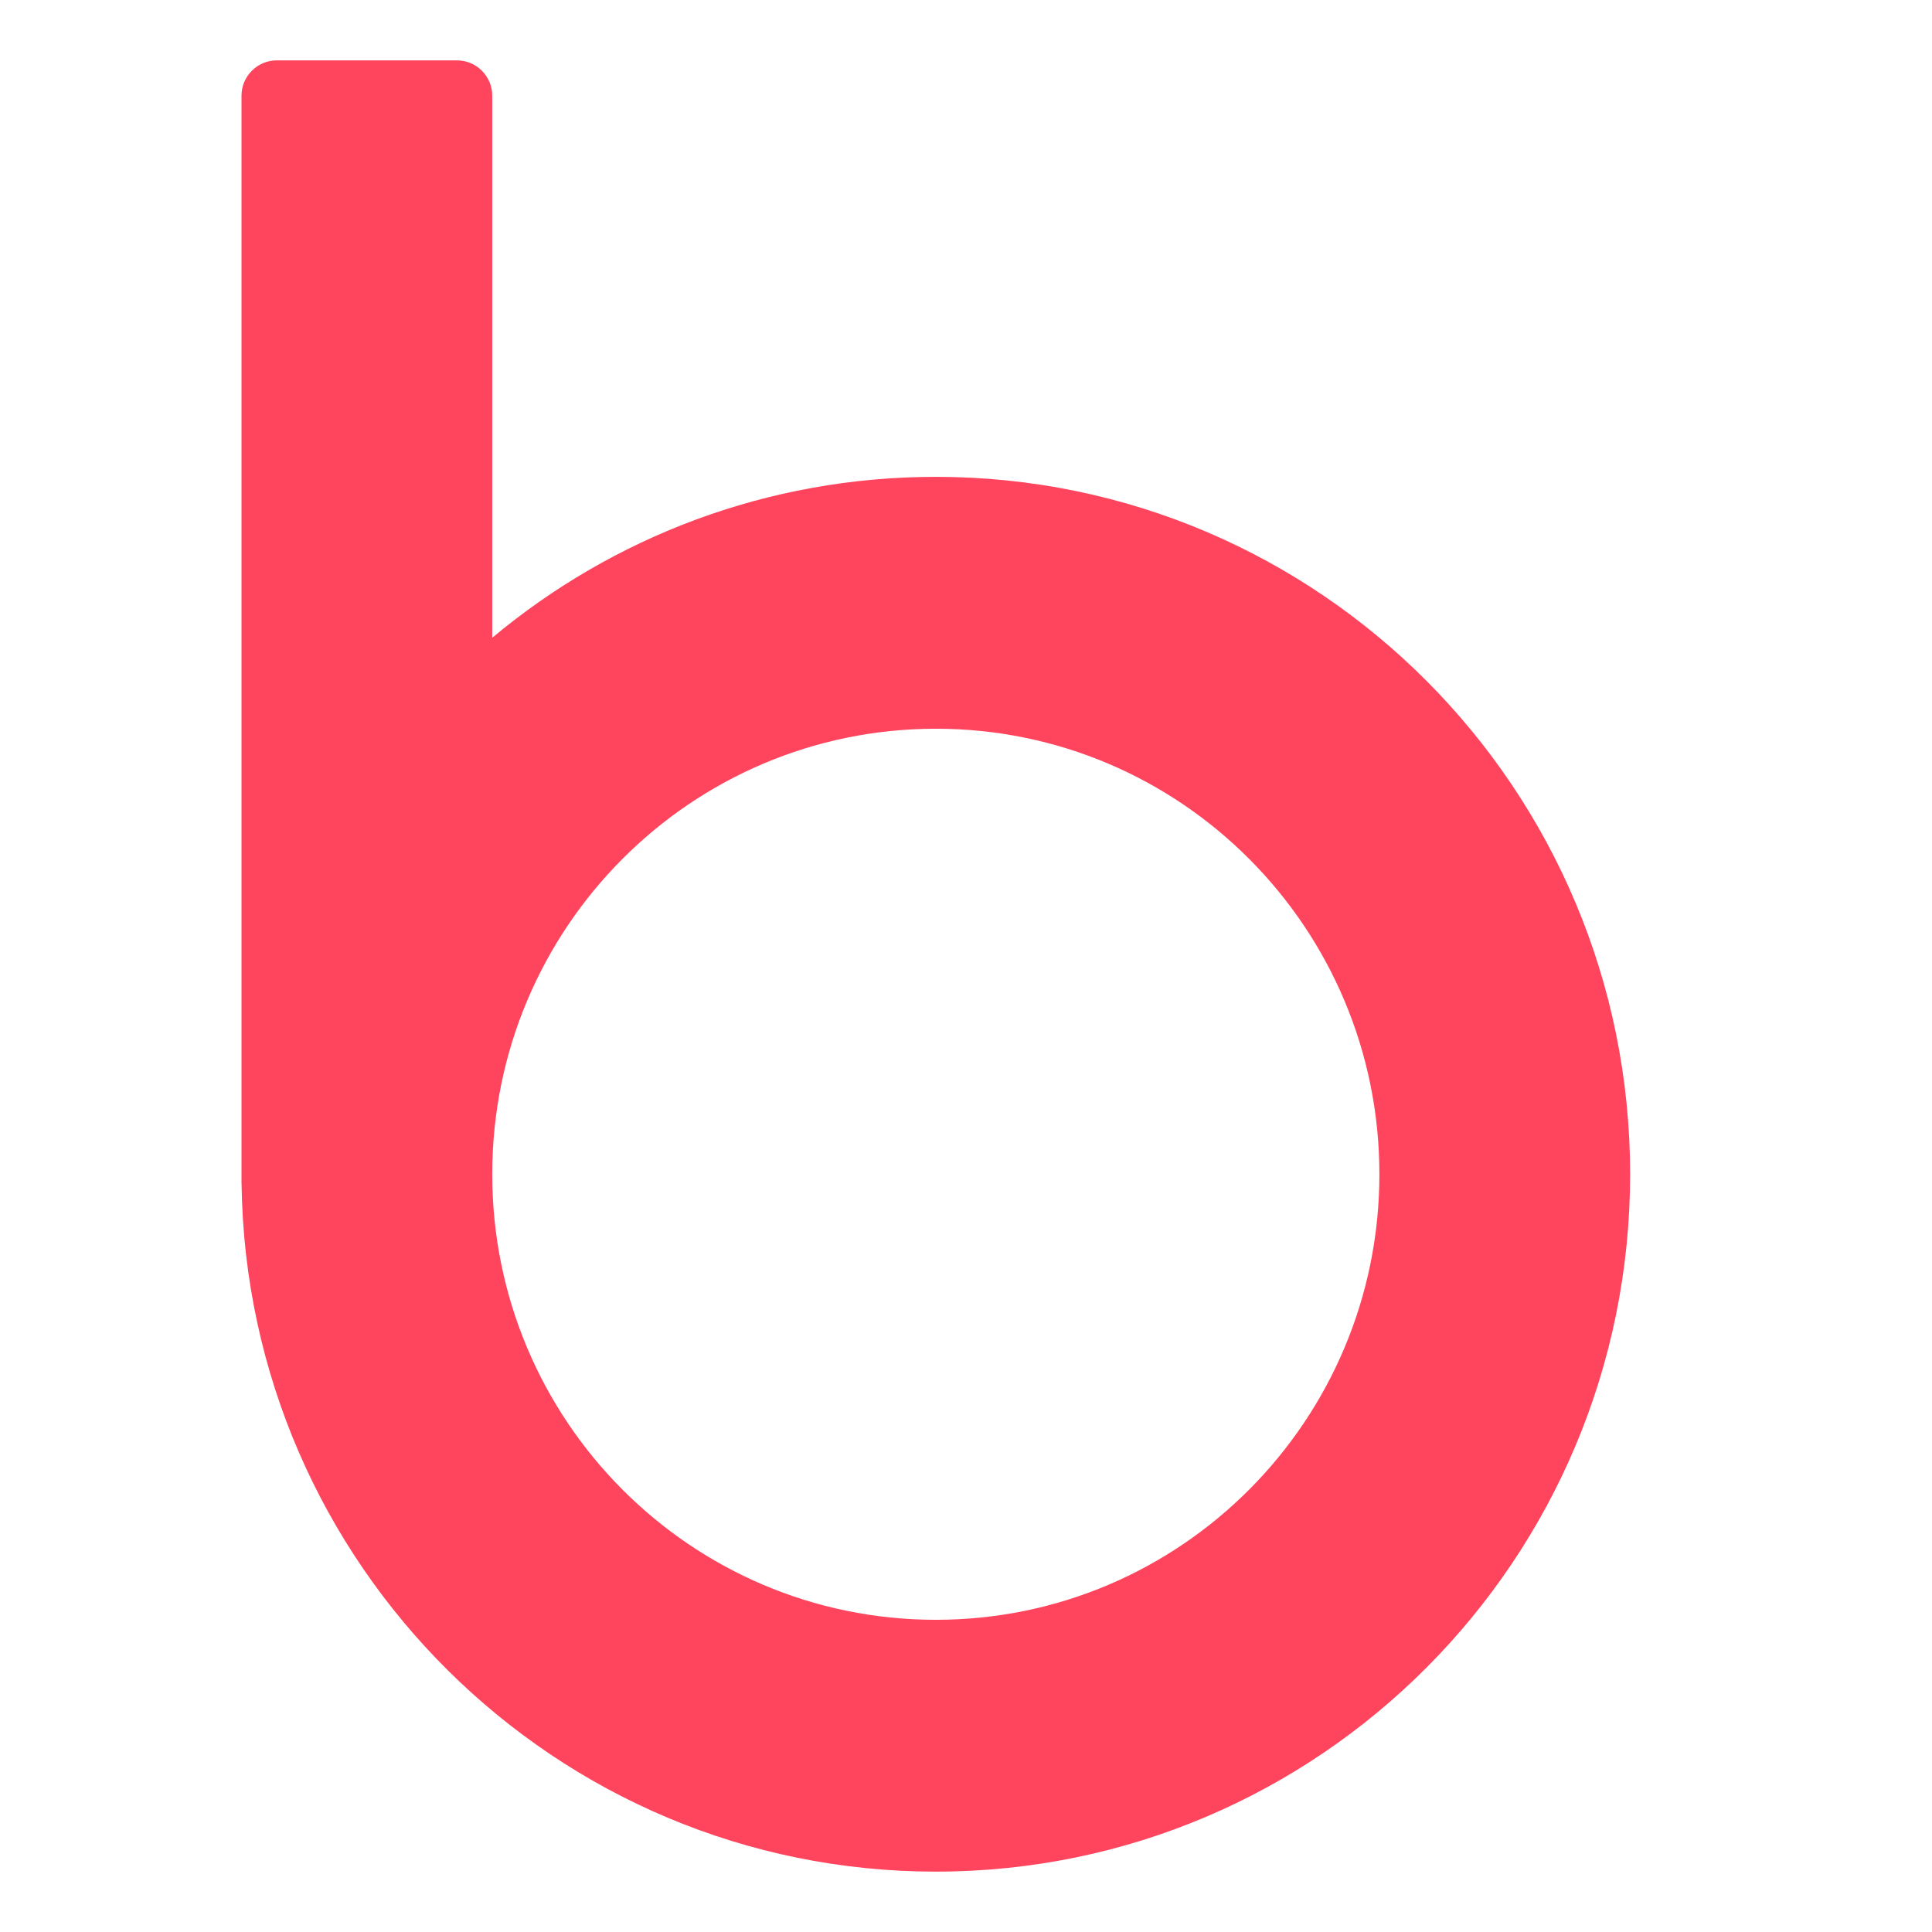
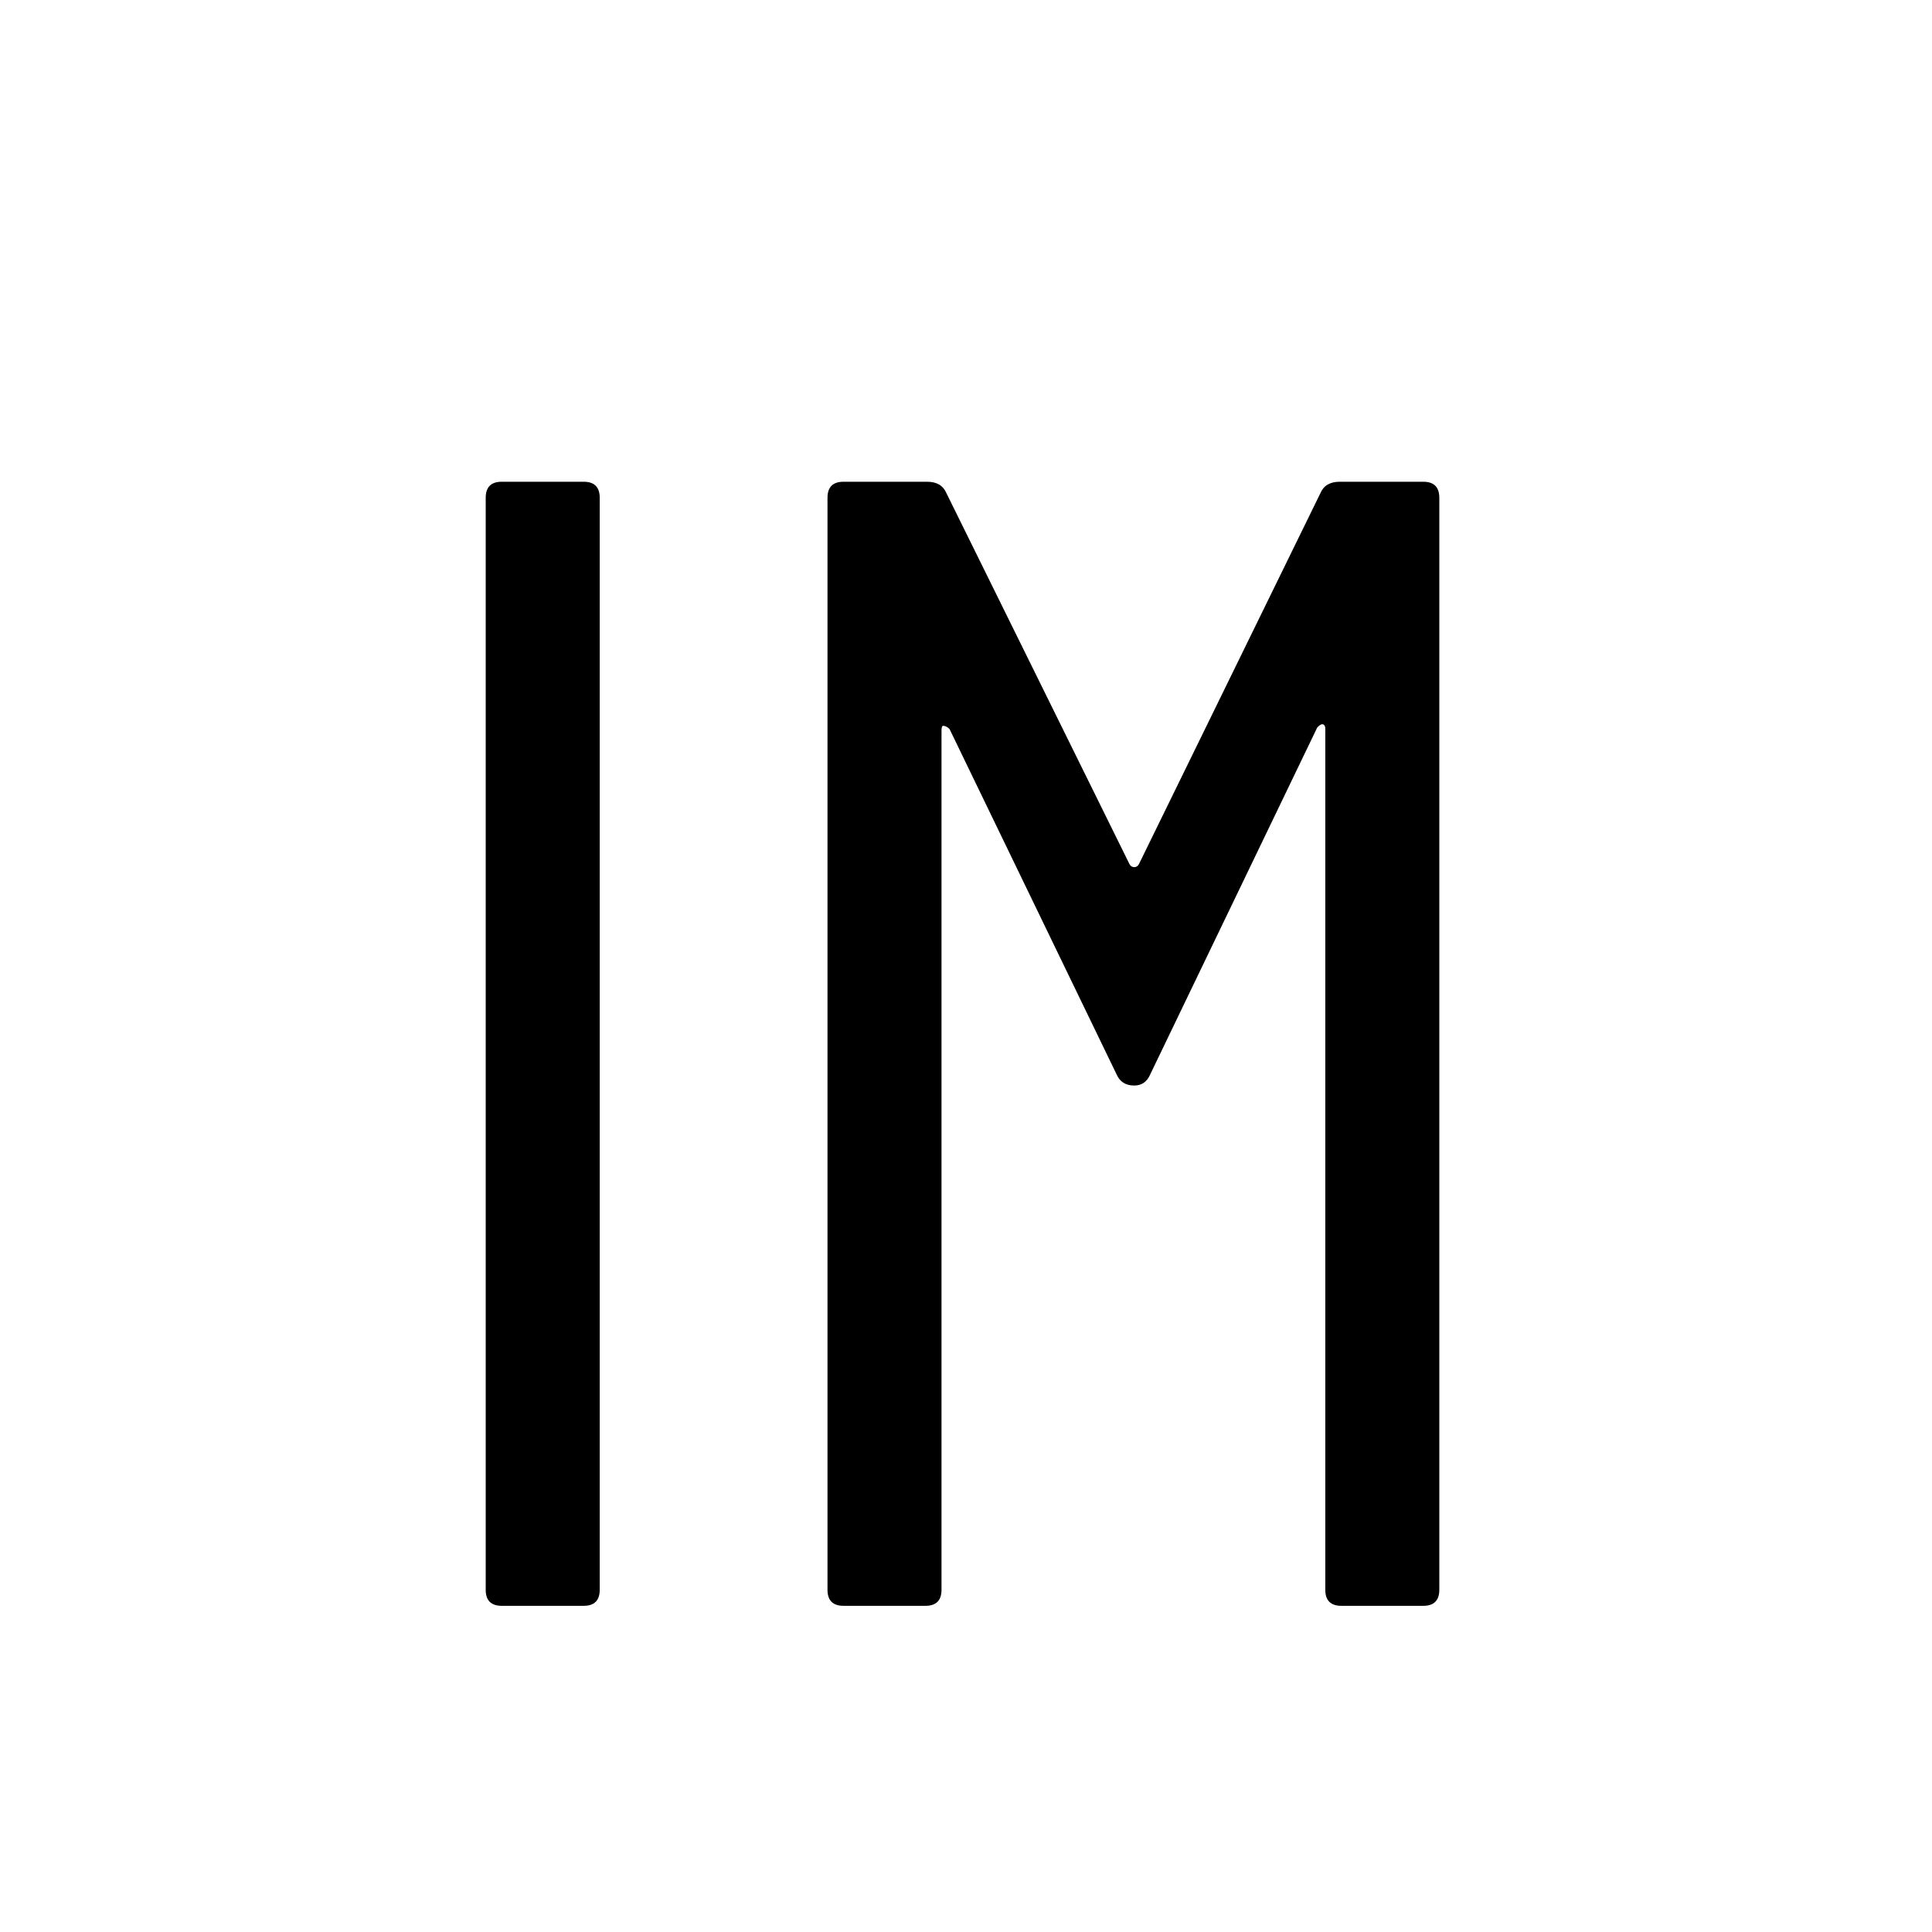
- <svg xmlns="http://www.w3.org/2000/svg" width="32" height="32" viewBox="0 0 32 32" fill="none">
-   <path fill-rule="evenodd" clip-rule="evenodd" d="M8.153 1.585C8.153 1.262 7.891 1 7.568 1H4.585C4.262 1 4 1.262 4 1.585V19.61H4.001C4.087 25.915 9.202 31 15.5 31C21.851 31 27 25.828 27 19.449C27 13.07 21.851 7.898 15.5 7.898C12.706 7.898 10.145 8.899 8.153 10.563V1.585ZM8.153 19.449C8.153 23.525 11.442 26.829 15.5 26.829C19.558 26.829 22.847 23.525 22.847 19.449C22.847 15.374 19.558 12.07 15.5 12.07C11.442 12.07 8.153 15.374 8.153 19.449Z" fill="#FF455D" />
+ <svg xmlns="http://www.w3.org/2000/svg" width="154" height="154" viewBox="0 0 154 154" fill="none">
+   <path d="M39.996 128C39.143 128 38.716 127.573 38.716 126.72V39.68C38.716 38.827 39.143 38.4 39.996 38.4H46.524C47.377 38.4 47.804 38.827 47.804 39.68V126.72C47.804 127.573 47.377 128 46.524 128H39.996ZM105.256 39.296C105.512 38.699 106.024 38.4 106.792 38.4H113.448C114.301 38.4 114.728 38.827 114.728 39.68V126.72C114.728 127.573 114.301 128 113.448 128H106.92C106.067 128 105.64 127.573 105.64 126.72V58.112C105.64 57.856 105.555 57.728 105.384 57.728C105.299 57.728 105.171 57.813 105 57.984L91.688 85.632C91.432 86.229 91.005 86.528 90.408 86.528C89.725 86.528 89.256 86.229 89 85.632L75.688 58.112C75.517 57.941 75.347 57.856 75.176 57.856C75.091 57.856 75.048 57.984 75.048 58.24V126.72C75.048 127.573 74.621 128 73.768 128H67.24C66.387 128 65.96 127.573 65.96 126.72V39.68C65.96 38.827 66.387 38.4 67.24 38.4H73.896C74.664 38.4 75.176 38.699 75.432 39.296L90.024 68.864C90.109 69.035 90.237 69.12 90.408 69.12C90.579 69.12 90.707 69.035 90.792 68.864L105.256 39.296Z" fill="black" />
</svg>
